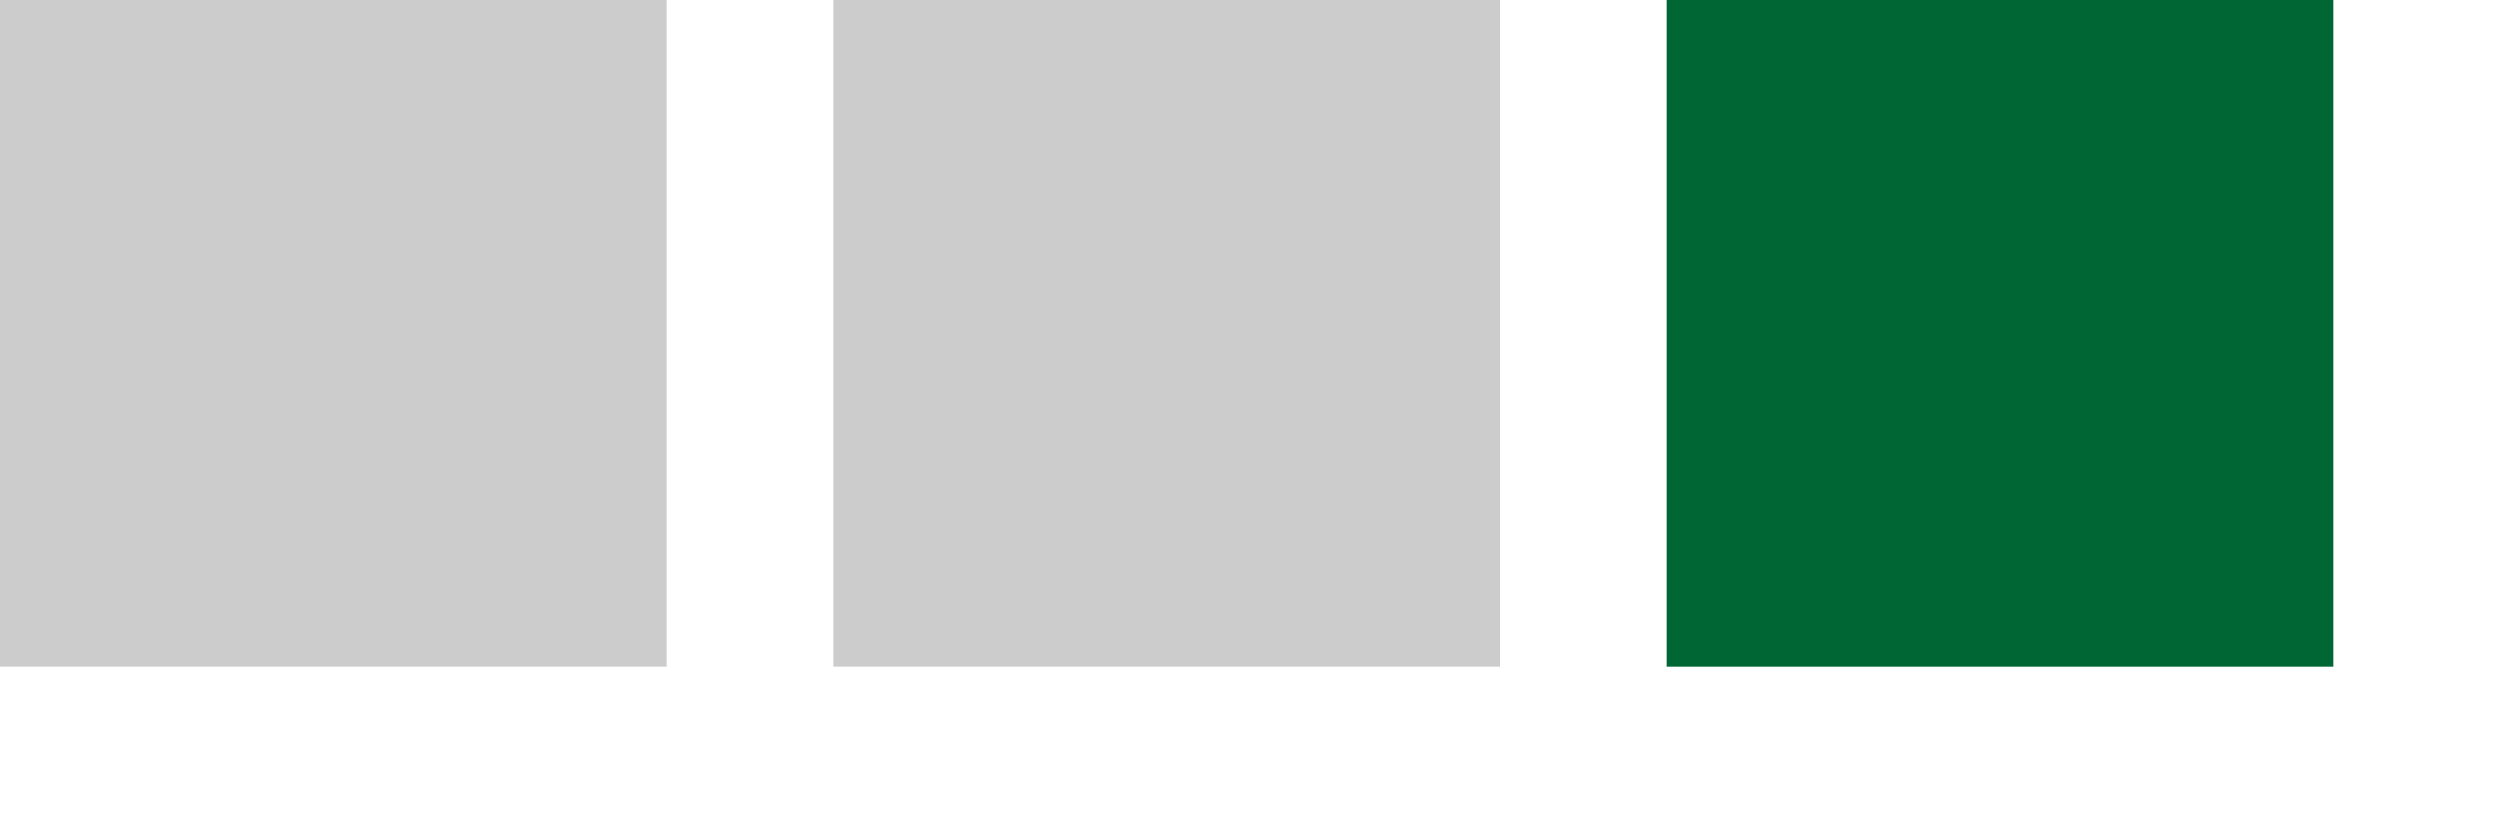
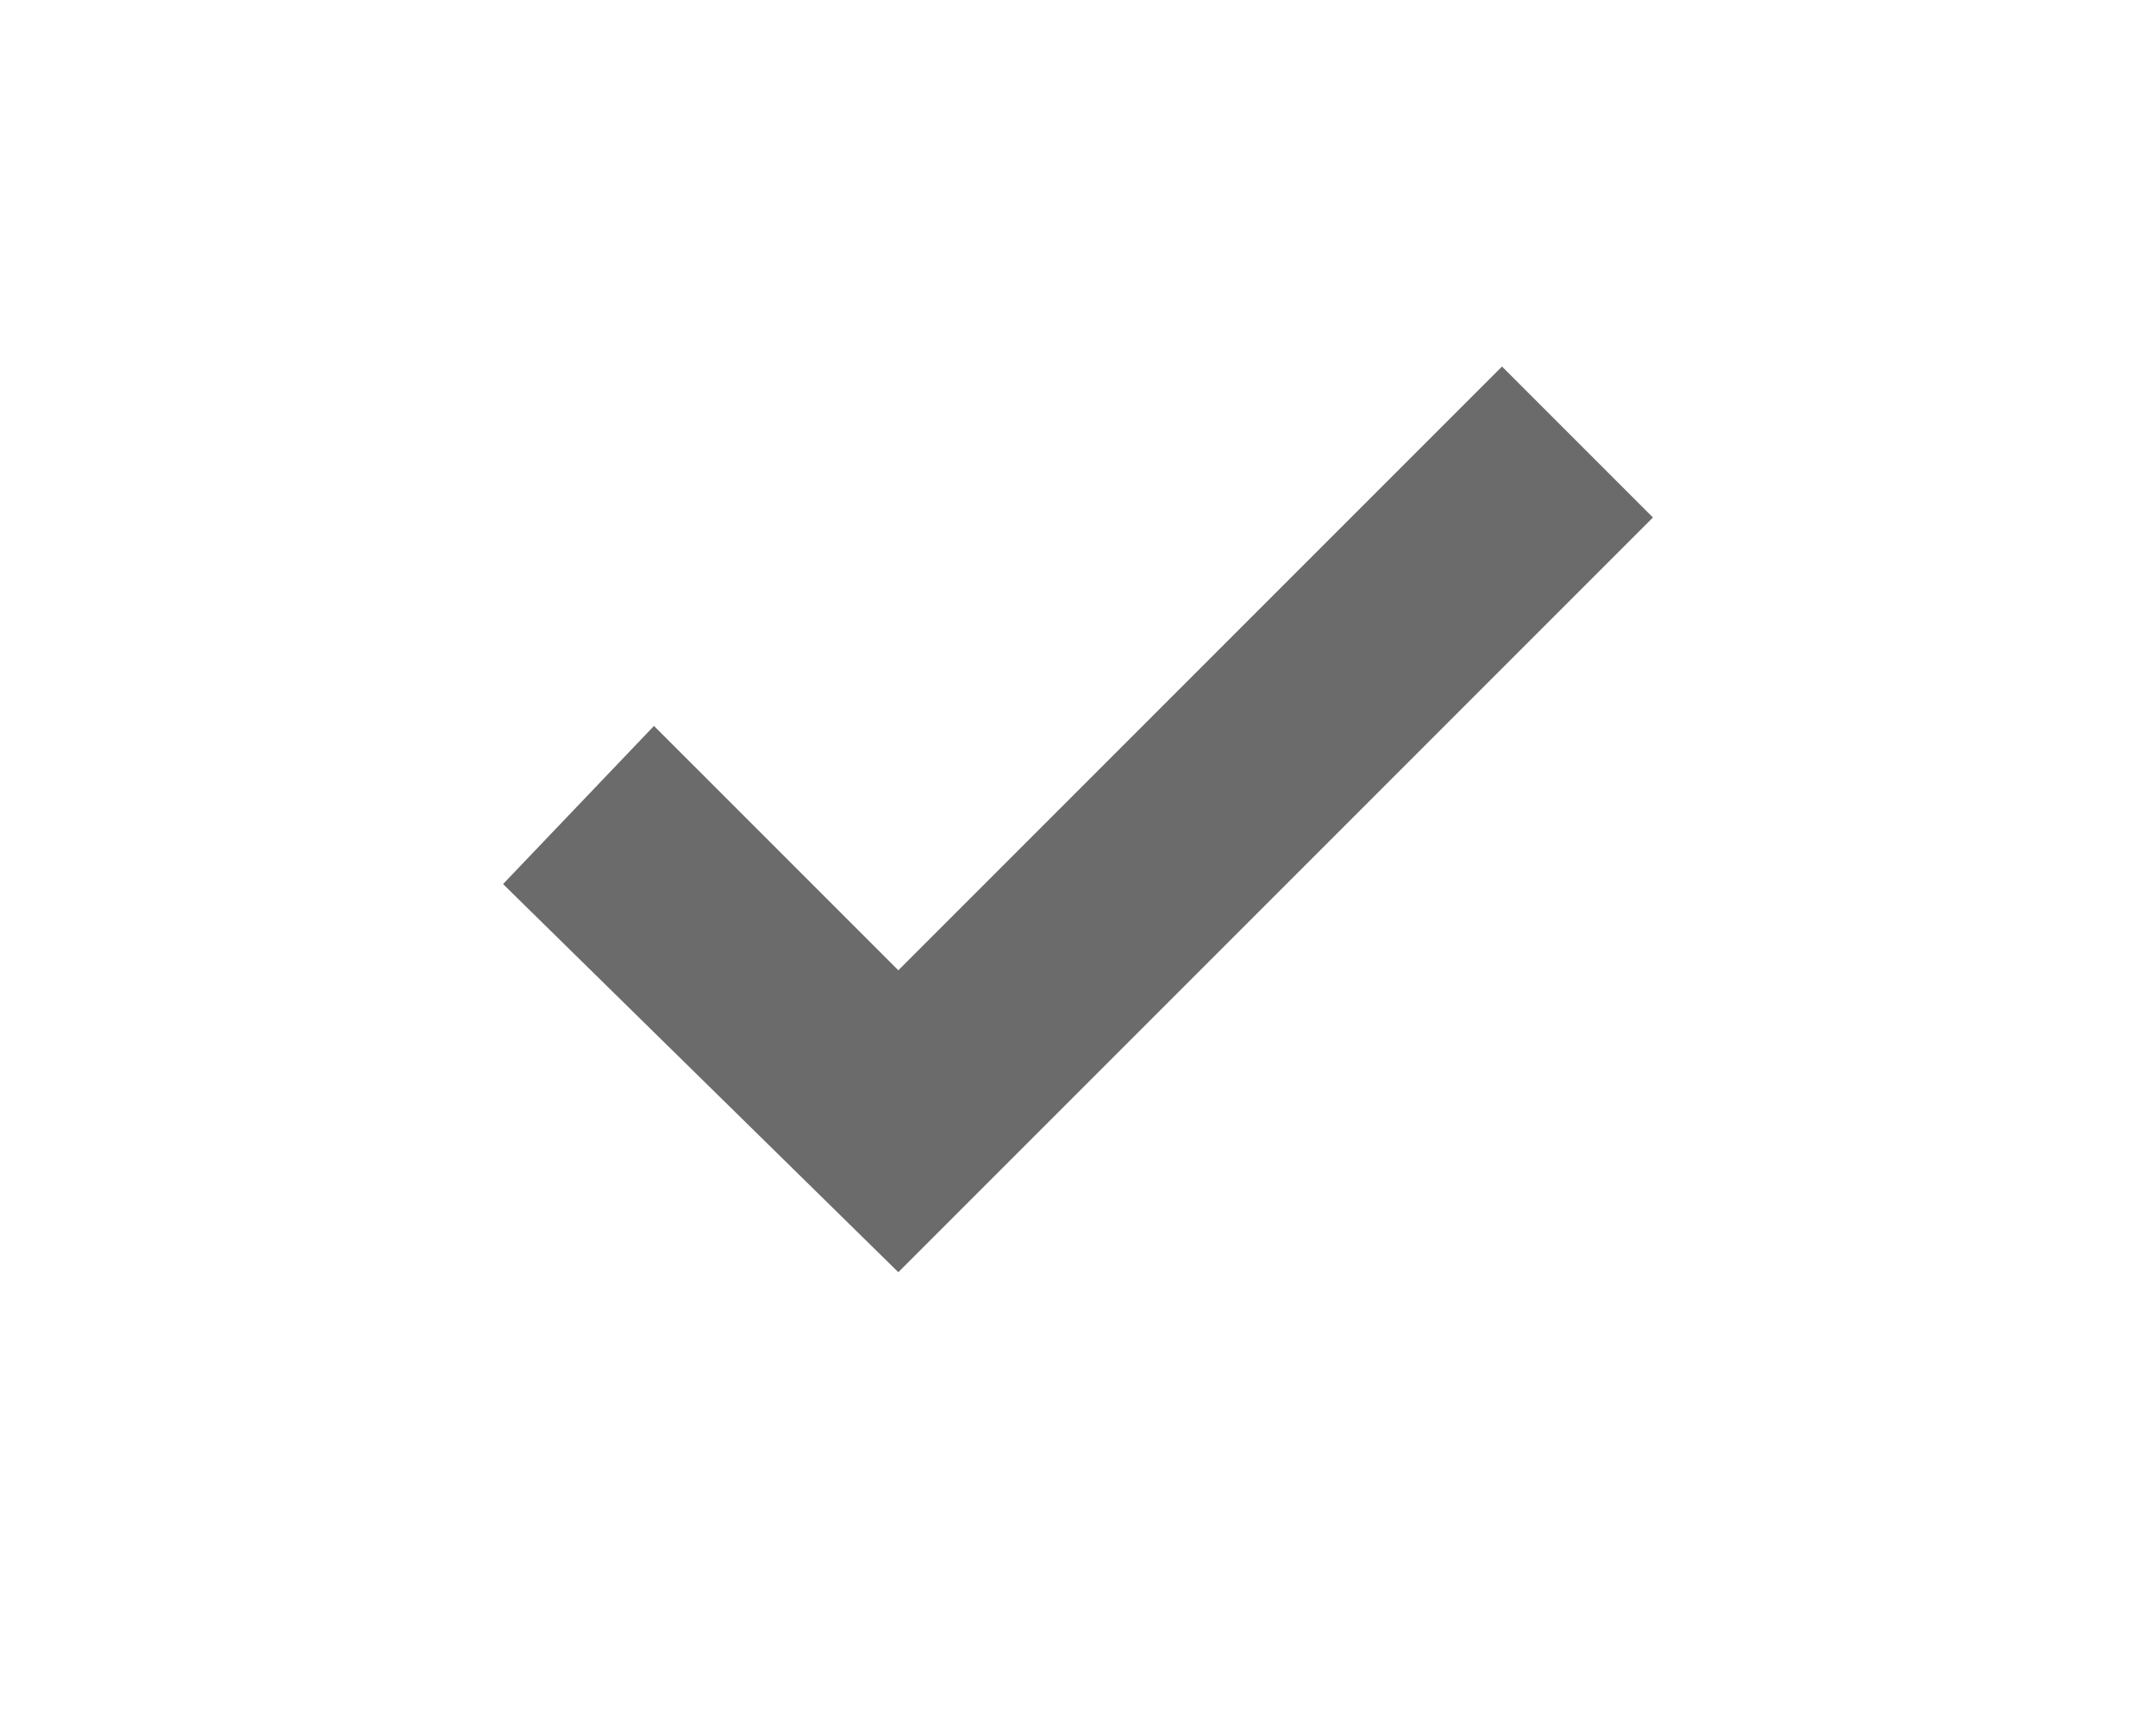
- <svg xmlns="http://www.w3.org/2000/svg" version="1.1" id="Ebene_1" x="0px" y="0px" width="30px" height="10px" viewBox="0 0 30 10" style="enable-background:new 0 0 30 10;" xml:space="preserve">
+ <svg xmlns="http://www.w3.org/2000/svg" version="1.1" x="0px" y="0px" width="30px" height="24px" viewBox="0 0 30 24" style="enable-background:new 0 0 30 24;" xml:space="preserve">
  <style type="text/css">
- 	.st0{fill:#CCCCCC;}
- 	.st1{fill:#EC6608;}
- 	.st2{fill:#006633;}
- 	.st3{fill:#ED1C24;}
+ 	.st0{fill:#777777;}
+ 	.st1{opacity:0.1;}
</style>
-   <rect x="0" y="0" class="st0" width="8" height="8" />
-   <rect x="10" y="0" class="st0" width="8" height="8" />
-   <rect x="20" y="0" class="st2" width="8" height="8" />
+   <g id="Ebene_1">
+     <polygon class="st0" points="12.5,17.7 7,12.3 9.1,10.1 12.5,13.5 20.9,5.1 23,7.2  " />
+   </g>
+   <g id="Kundenfarbe_anpassen">
+     <polygon class="st1" points="12.5,17.7 7,12.3 9.1,10.1 12.5,13.5 20.9,5.1 23,7.2  " />
+   </g>
</svg>
